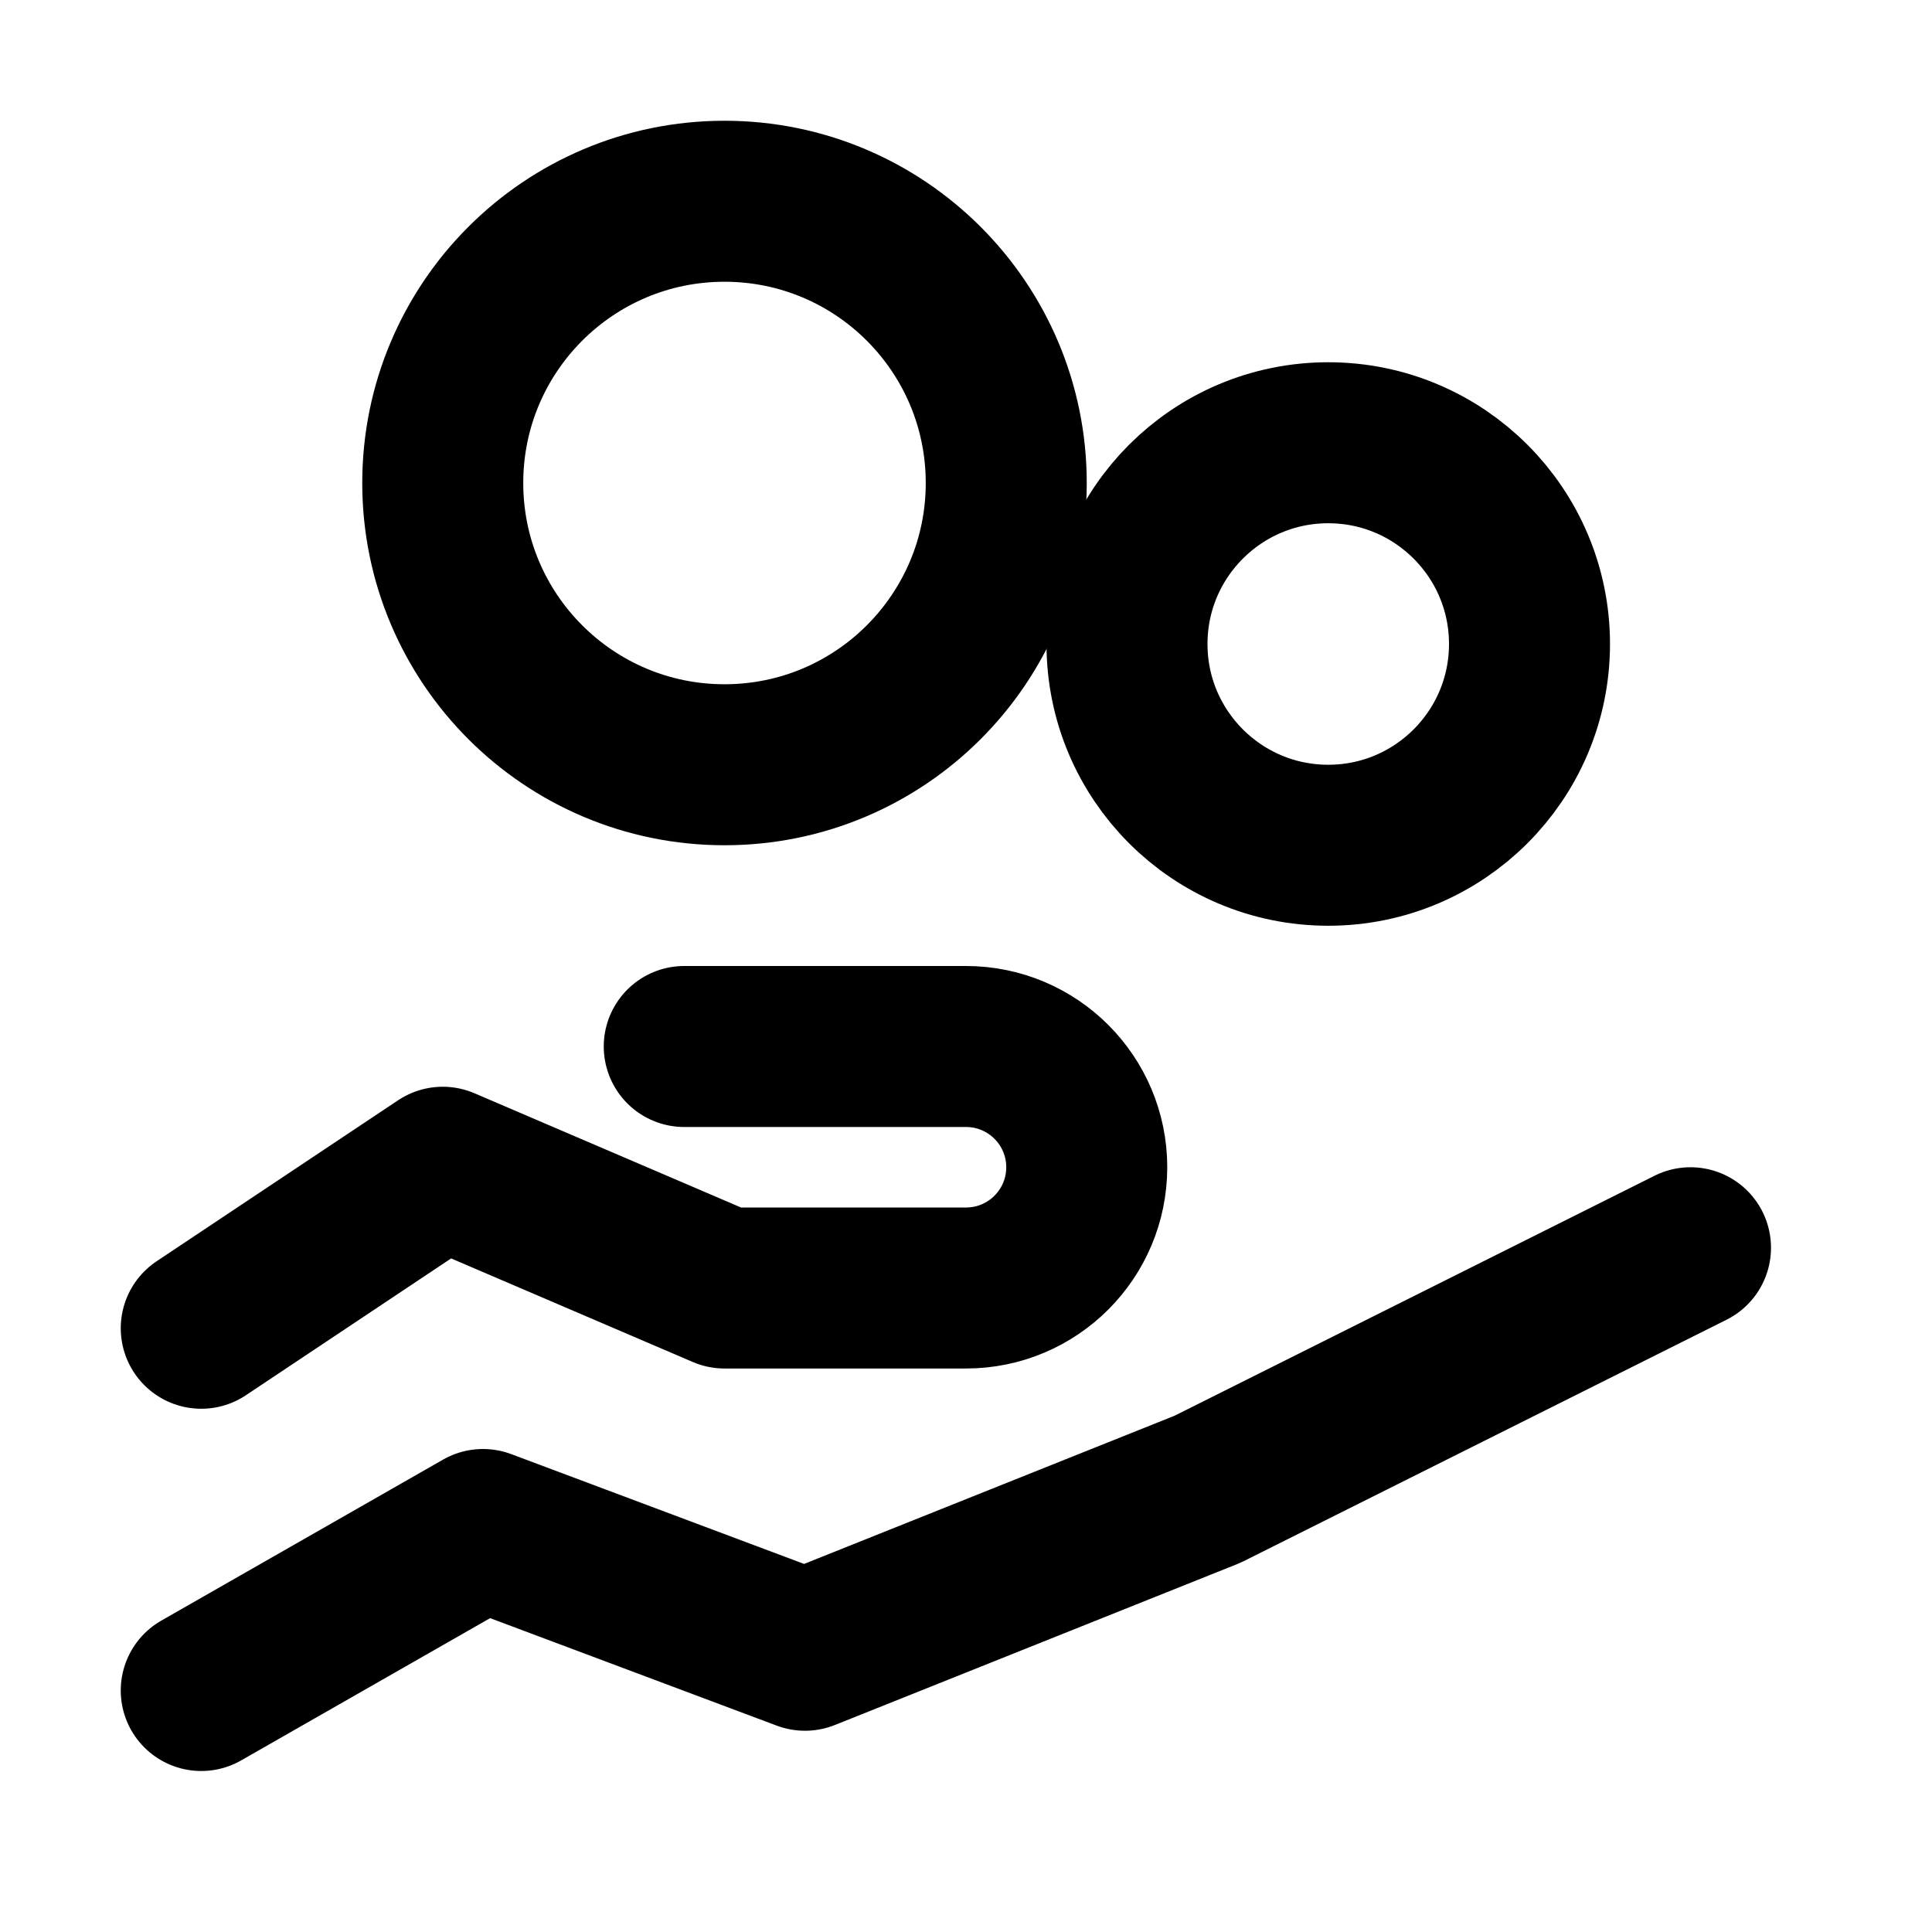
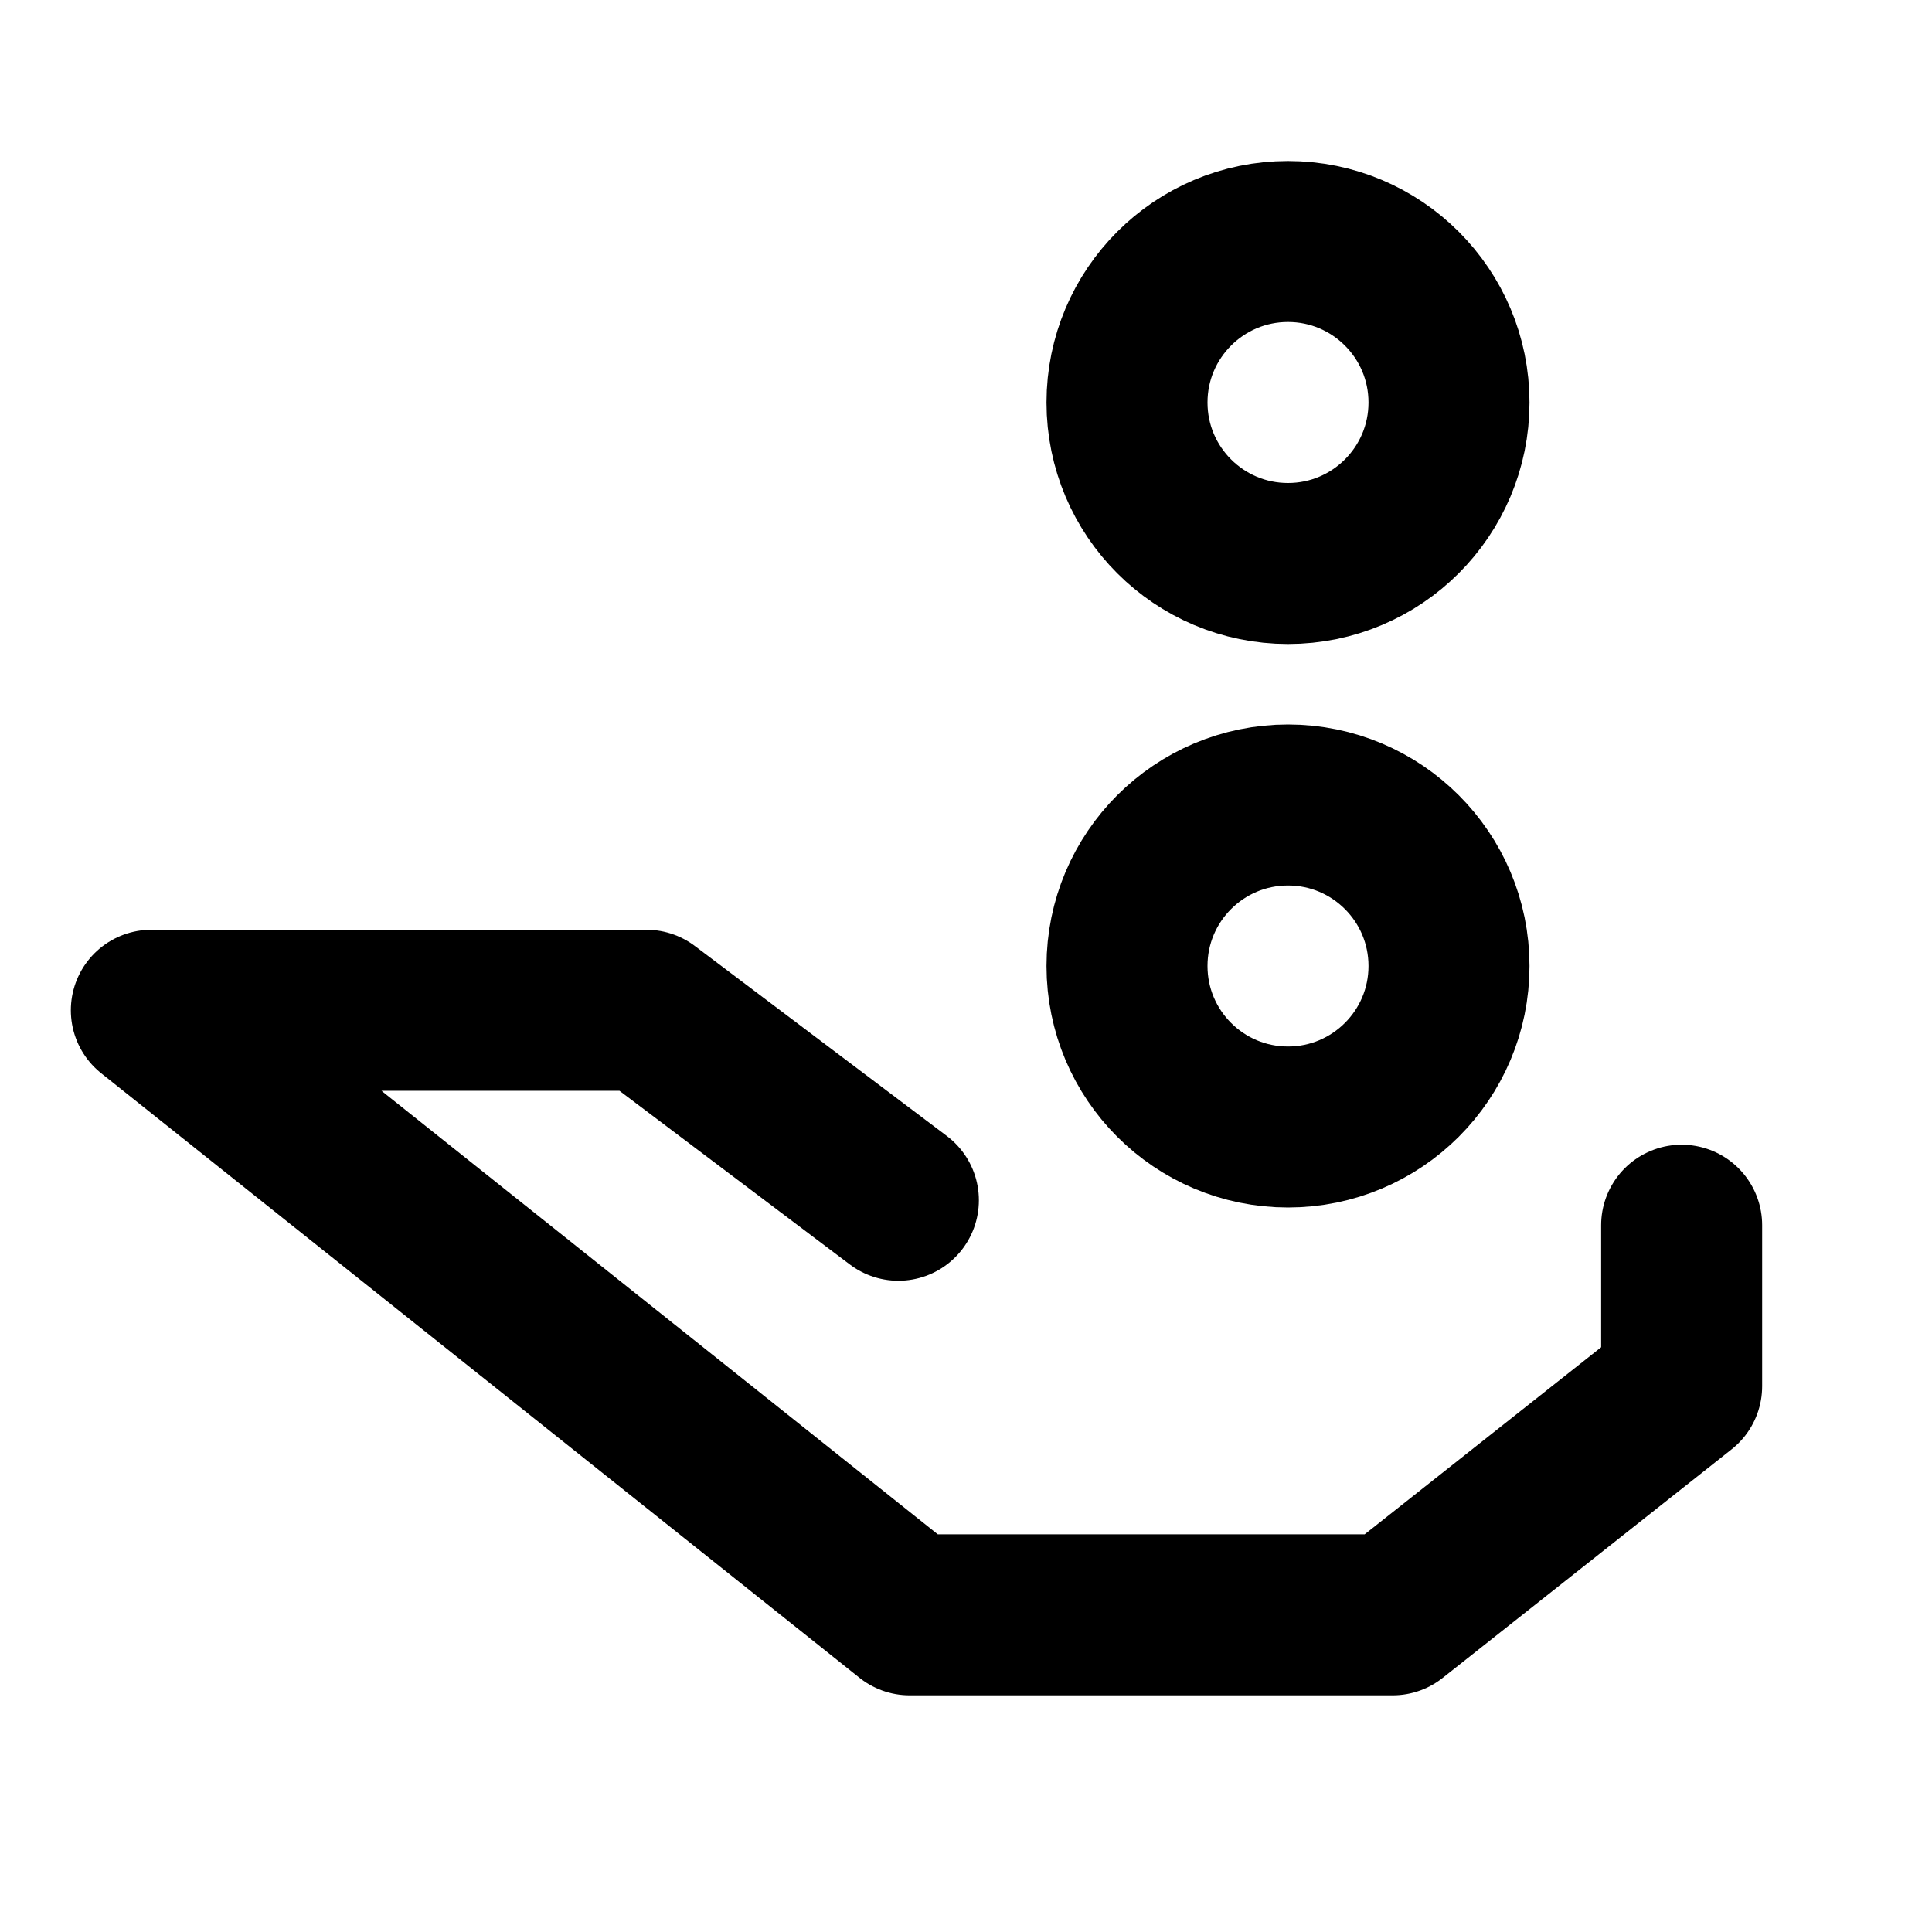
<svg xmlns="http://www.w3.org/2000/svg" viewBox="0 0 24 24" fill="none" stroke="currentColor" stroke-width="2" stroke-linecap="round" stroke-linejoin="round">
-   <circle cx="9" cy="6" r="3.5" />
-   <circle cx="16.5" cy="8" r="2.5" />
-   <path d="M2.5 16.5l3-2 3.5 1.5h3a1.5 1.5 0 0 0 0-3H8.5" />
-   <path d="M2.5 21l3.5-2 4 1.5 5-2 6-3" />
+   <circle cx="16" cy="5" r="2" />
+   <circle cx="16" cy="12" r="2" />
+   <path d="M11.16 14.91 8.03 12.55H1.88l9.42 7.51h6l3.59-2.84v-2" />
</svg>
